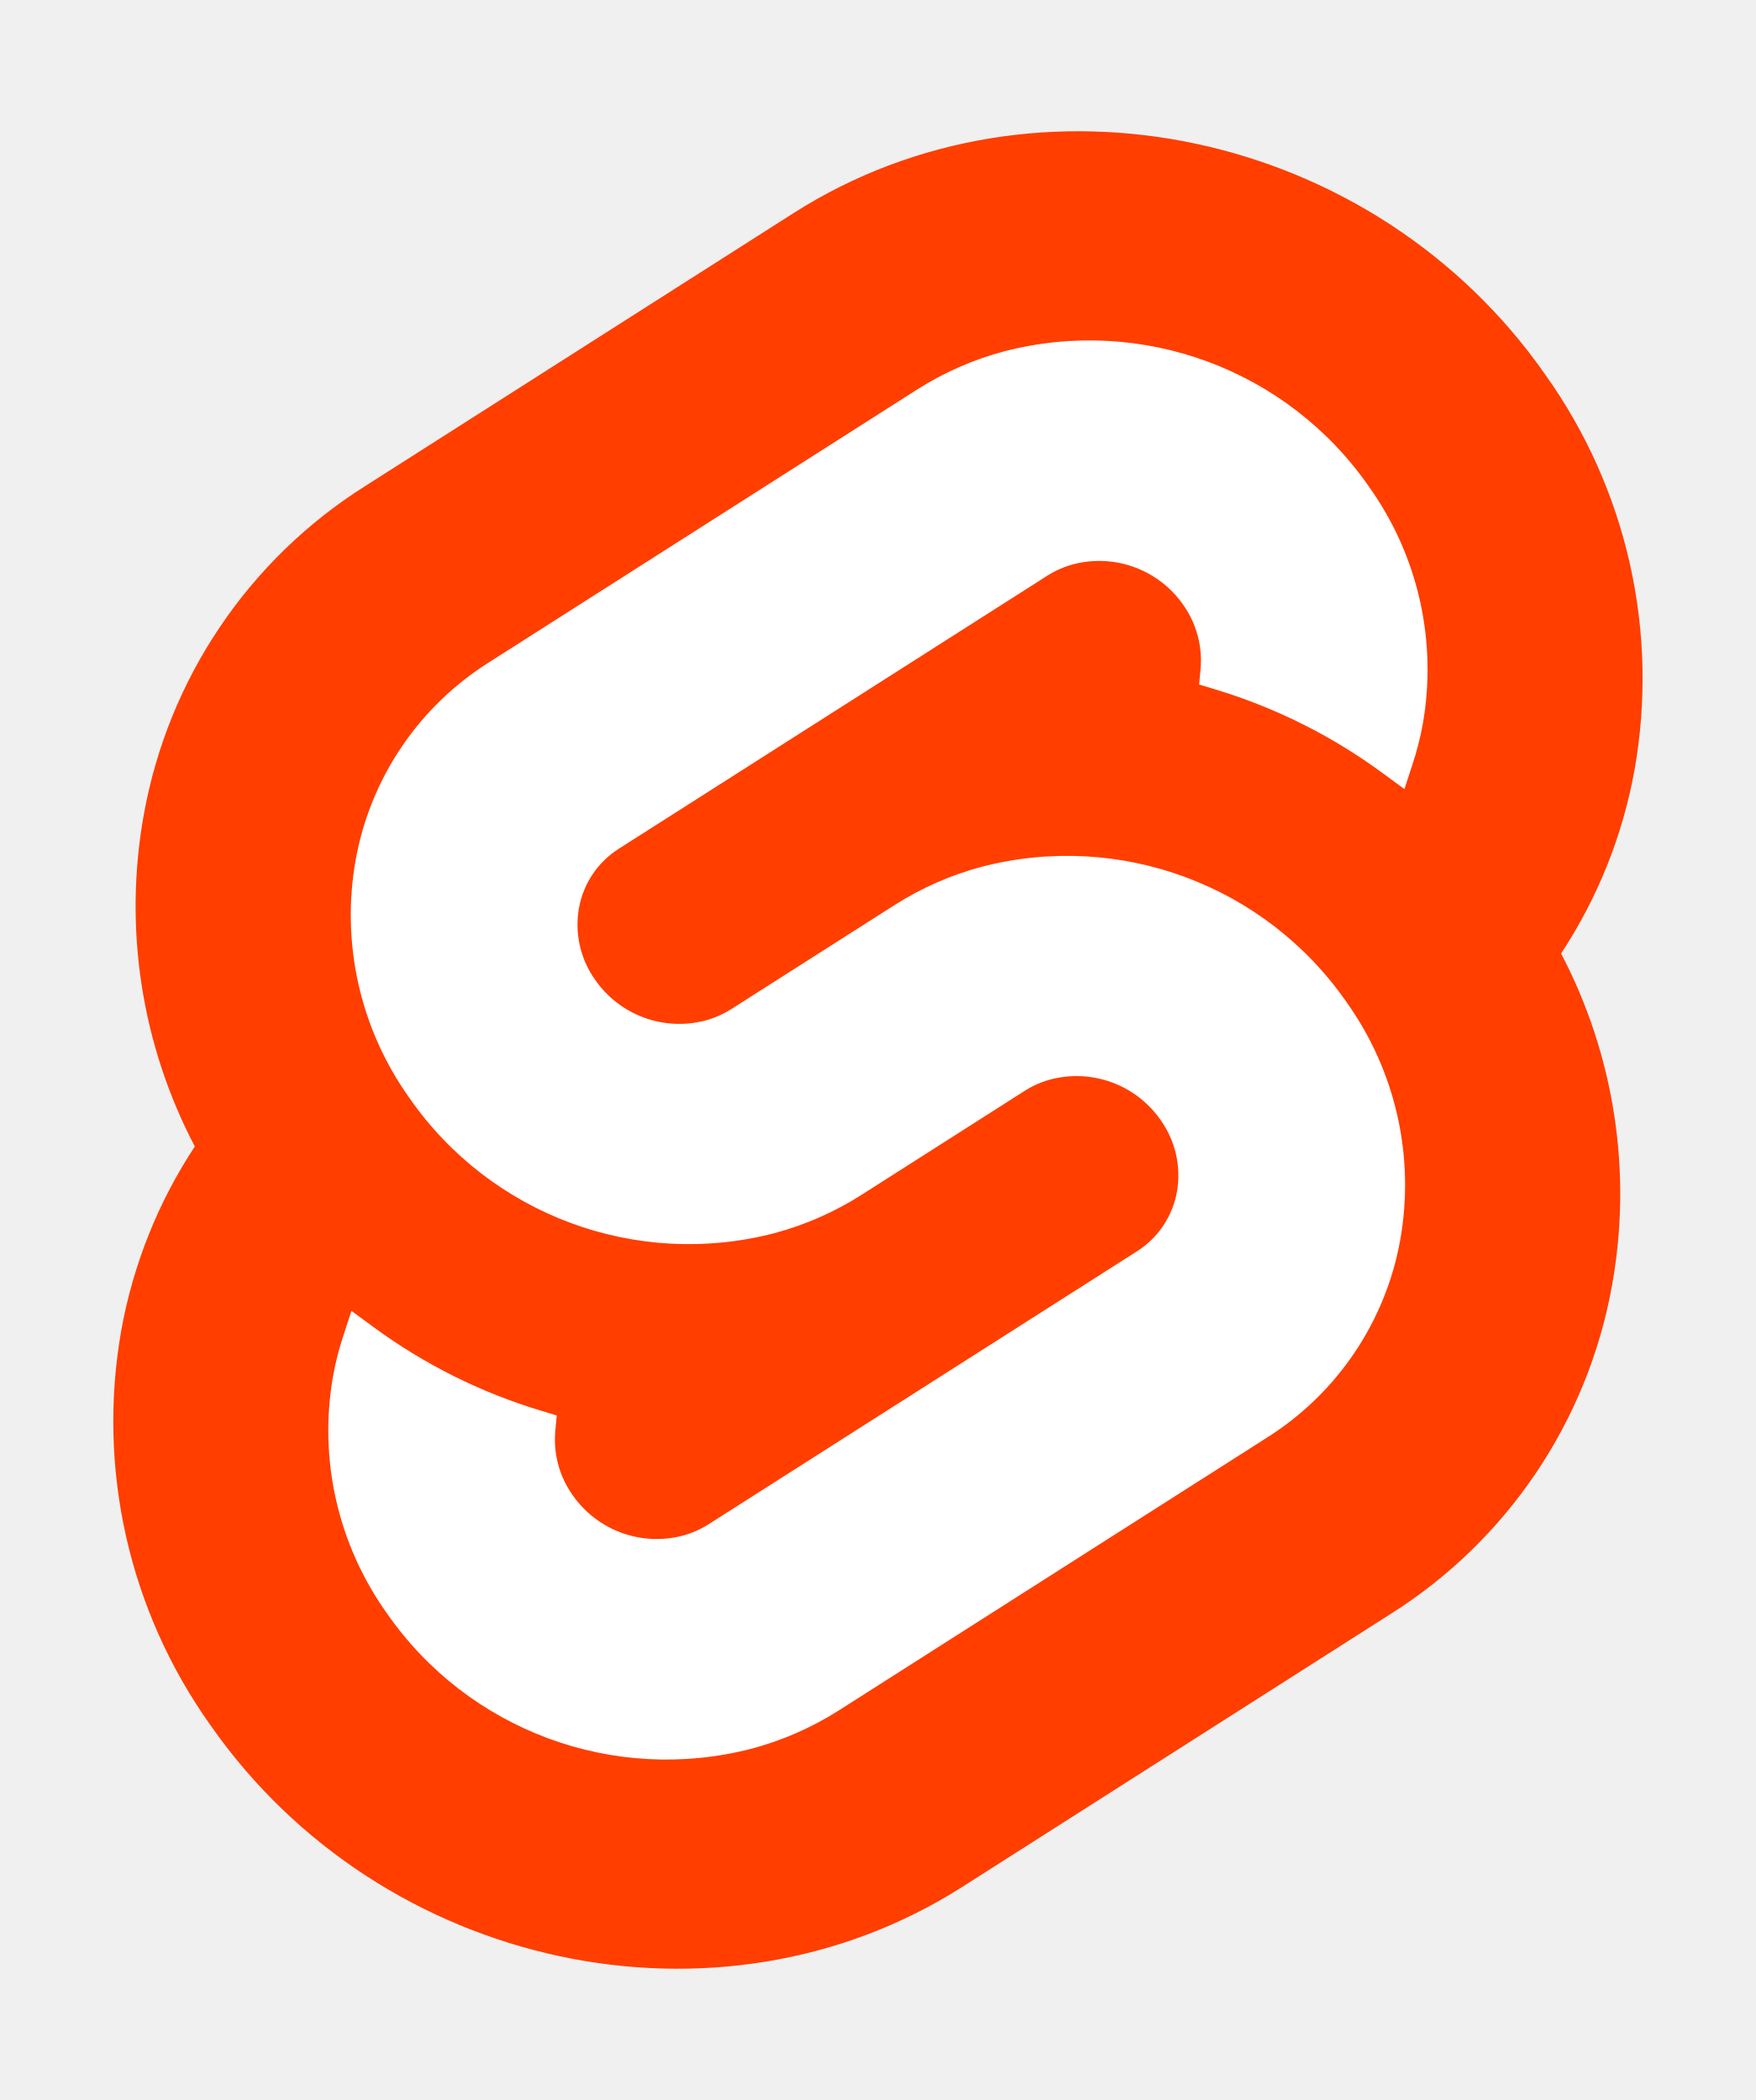
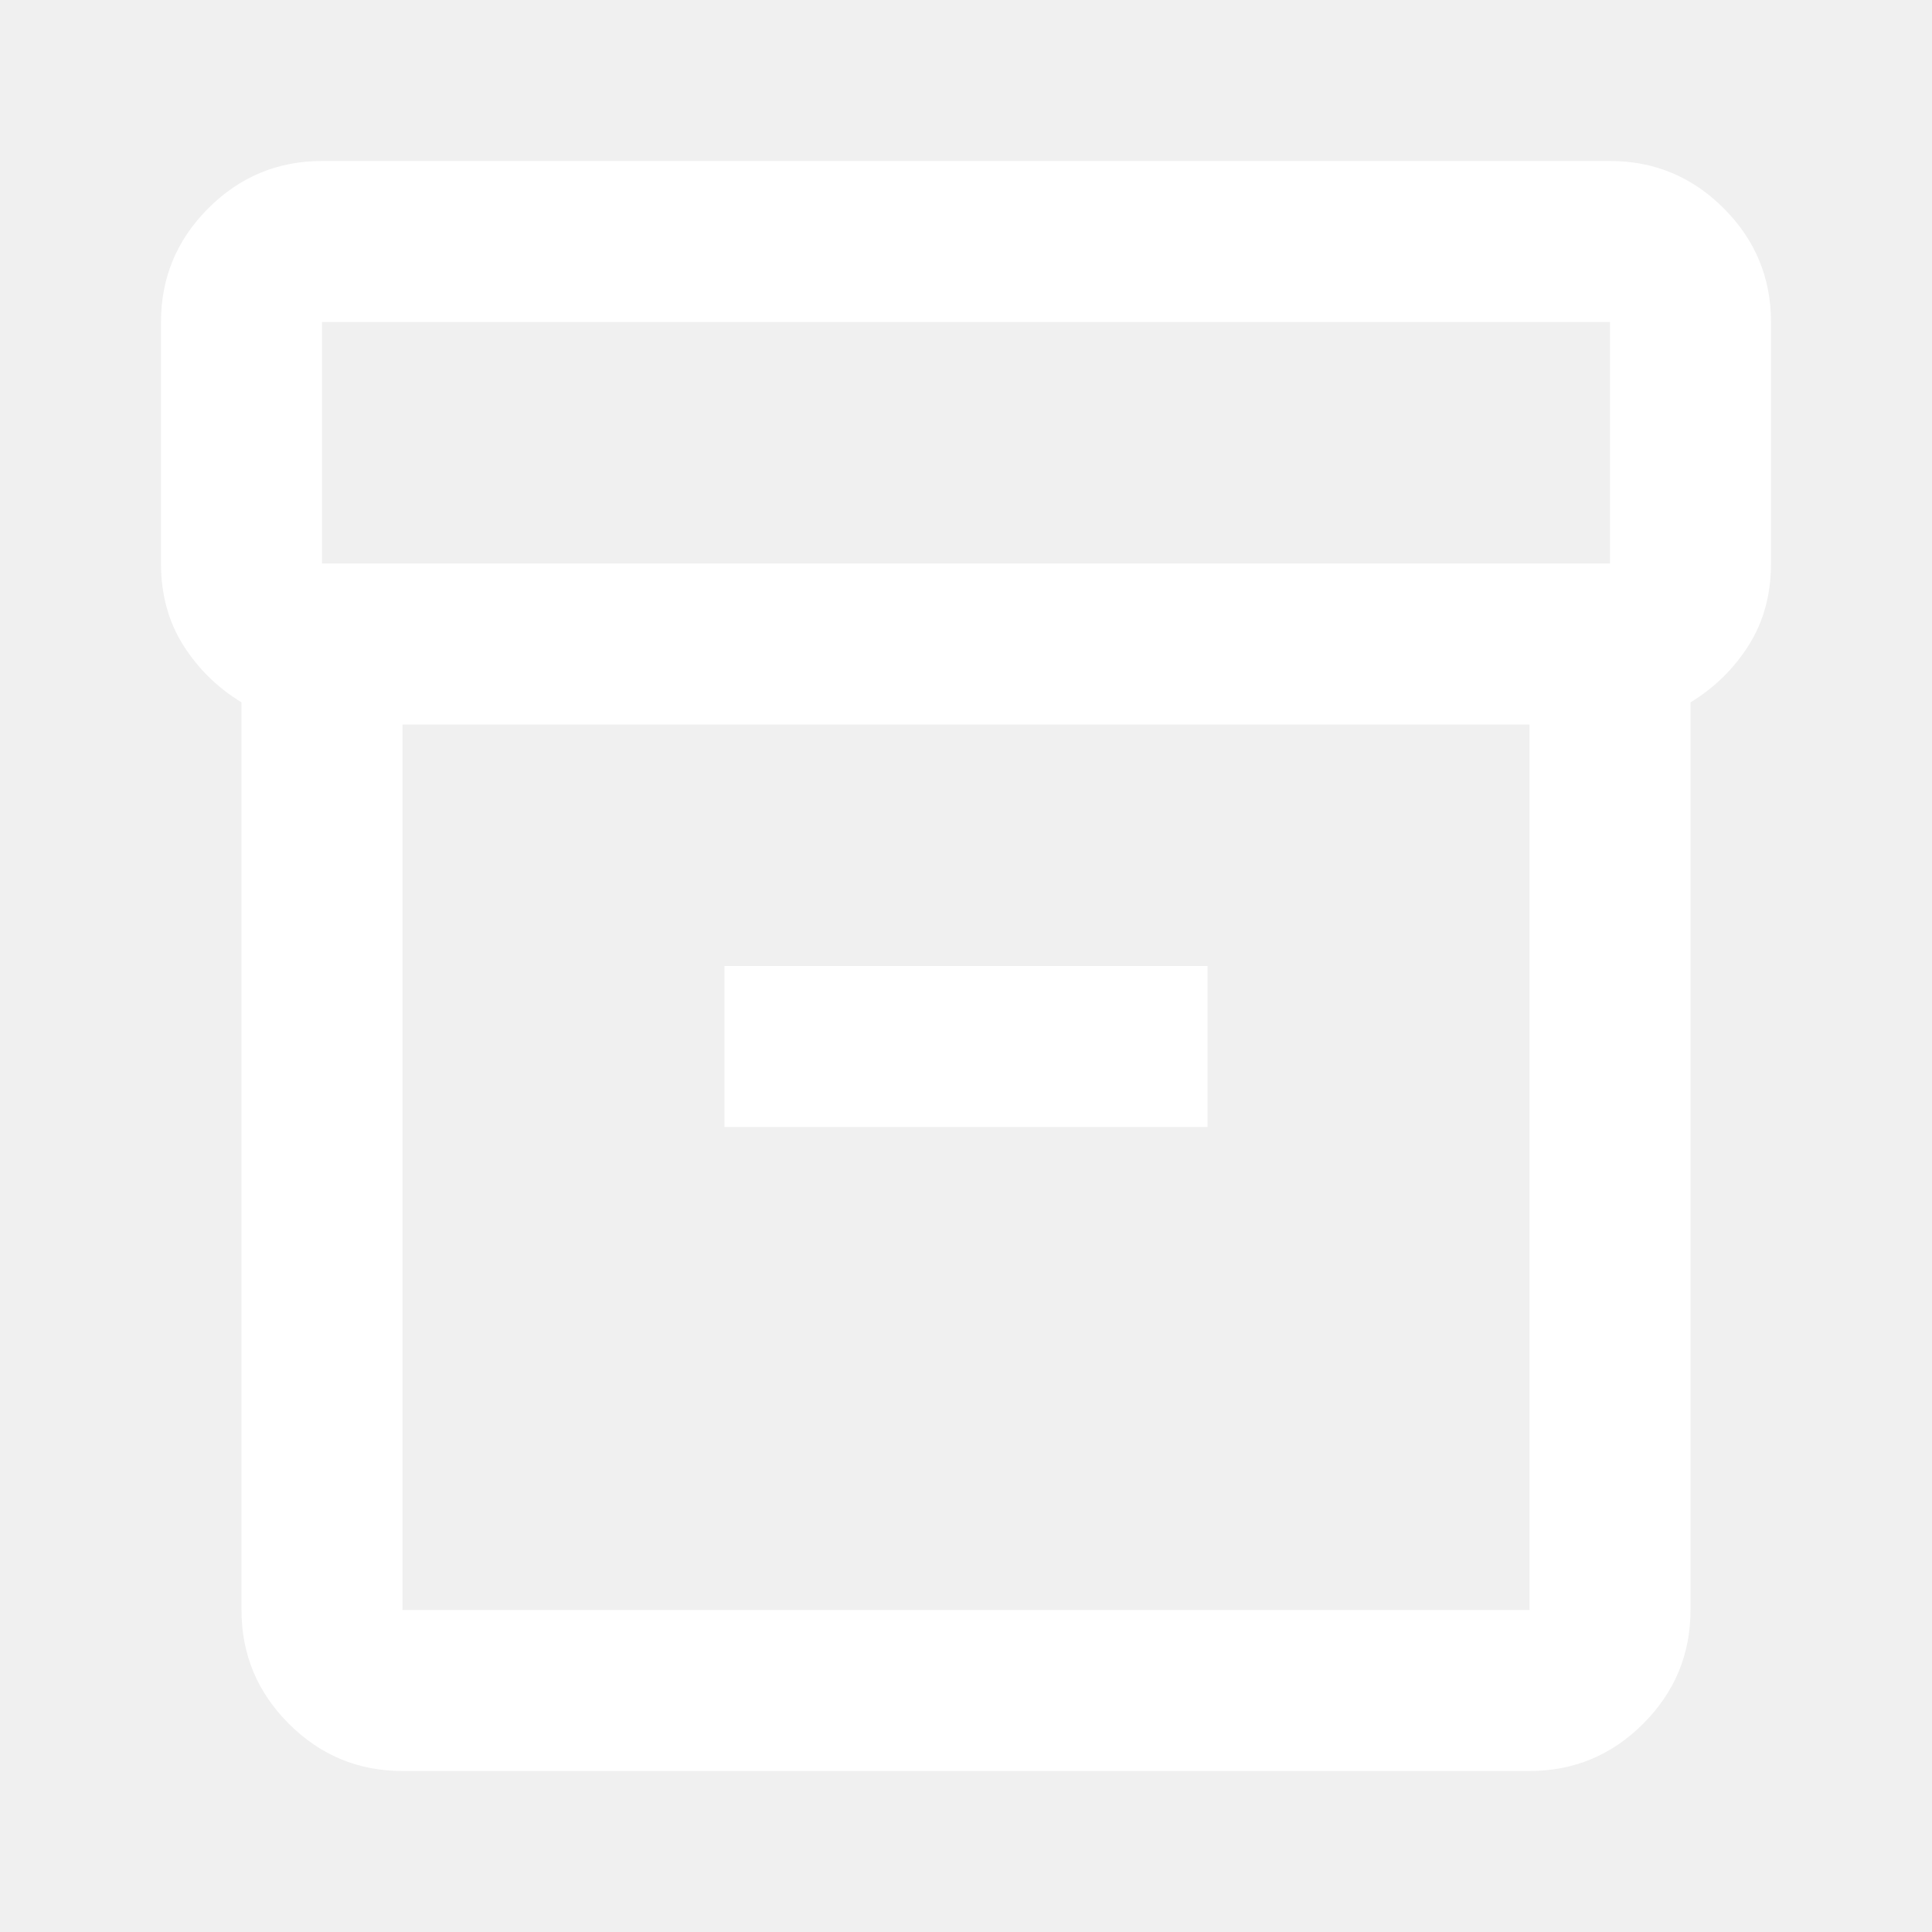
- <svg xmlns="http://www.w3.org/2000/svg" width="107" height="128" viewBox="0 0 107 128">
-   <path d="M94.157 22.819c-10.4-14.885-30.94-19.297-45.792-9.835L22.282 29.608A29.92 29.92 0 0 0 8.764 49.65a31.5 31.5 0 0 0 3.108 20.231 30 30 0 0 0-4.477 11.183 31.9 31.9 0 0 0 5.448 24.116c10.402 14.887 30.942 19.297 45.791 9.835l26.083-16.624A29.92 29.92 0 0 0 98.235 78.35a31.53 31.53 0 0 0-3.105-20.232 30 30 0 0 0 4.474-11.182 31.88 31.88 0 0 0-5.447-24.116" style="fill:#ff3e00" />
-   <path d="M45.817 106.582a20.72 20.72 0 0 1-22.237-8.243 19.17 19.17 0 0 1-3.277-14.503 18 18 0 0 1 .624-2.435l.49-1.498 1.337.981a33.6 33.6 0 0 0 10.203 5.098l.97.294-.09.968a5.85 5.85 0 0 0 1.052 3.878 6.24 6.24 0 0 0 6.695 2.485 5.8 5.8 0 0 0 1.603-.704L69.27 76.28a5.43 5.43 0 0 0 2.45-3.631 5.8 5.8 0 0 0-.987-4.371 6.24 6.24 0 0 0-6.698-2.487 5.7 5.7 0 0 0-1.6.704l-9.953 6.345a19 19 0 0 1-5.296 2.326 20.72 20.72 0 0 1-22.237-8.243 19.17 19.17 0 0 1-3.277-14.502 17.99 17.99 0 0 1 8.13-12.052l26.081-16.623a19 19 0 0 1 5.3-2.329 20.72 20.72 0 0 1 22.237 8.243 19.17 19.17 0 0 1 3.277 14.503 18 18 0 0 1-.624 2.435l-.49 1.498-1.337-.98a33.6 33.6 0 0 0-10.203-5.1l-.97-.294.09-.968a5.86 5.86 0 0 0-1.052-3.878 6.24 6.24 0 0 0-6.696-2.485 5.8 5.8 0 0 0-1.602.704L37.73 51.72a5.42 5.42 0 0 0-2.449 3.63 5.79 5.79 0 0 0 .986 4.372 6.24 6.24 0 0 0 6.698 2.486 5.8 5.8 0 0 0 1.602-.704l9.952-6.342a19 19 0 0 1 5.295-2.328 20.72 20.72 0 0 1 22.237 8.242 19.17 19.17 0 0 1 3.277 14.503 18 18 0 0 1-8.13 12.053l-26.081 16.622a19 19 0 0 1-5.3 2.328" style="fill:#fff" />
+ <svg xmlns="http://www.w3.org/2000/svg" height="24px" viewBox="0 -960 960 960" width="24px" fill="#FFFFFF">
+   <path d="M200-80q-33 0-56.5-23.5T120-160v-451q-18-11-29-28.5T80-680v-120q0-33 23.5-56.5T160-880h640q33 0 56.5 23.5T880-800v120q0 23-11 40.5T840-611v451q0 33-23.5 56.5T760-80H200Zm0-520v440h560v-440H200Zm-40-80h640v-120H160v120Zm200 280h240v-80H360v80Zm120 20Z" />
</svg>
